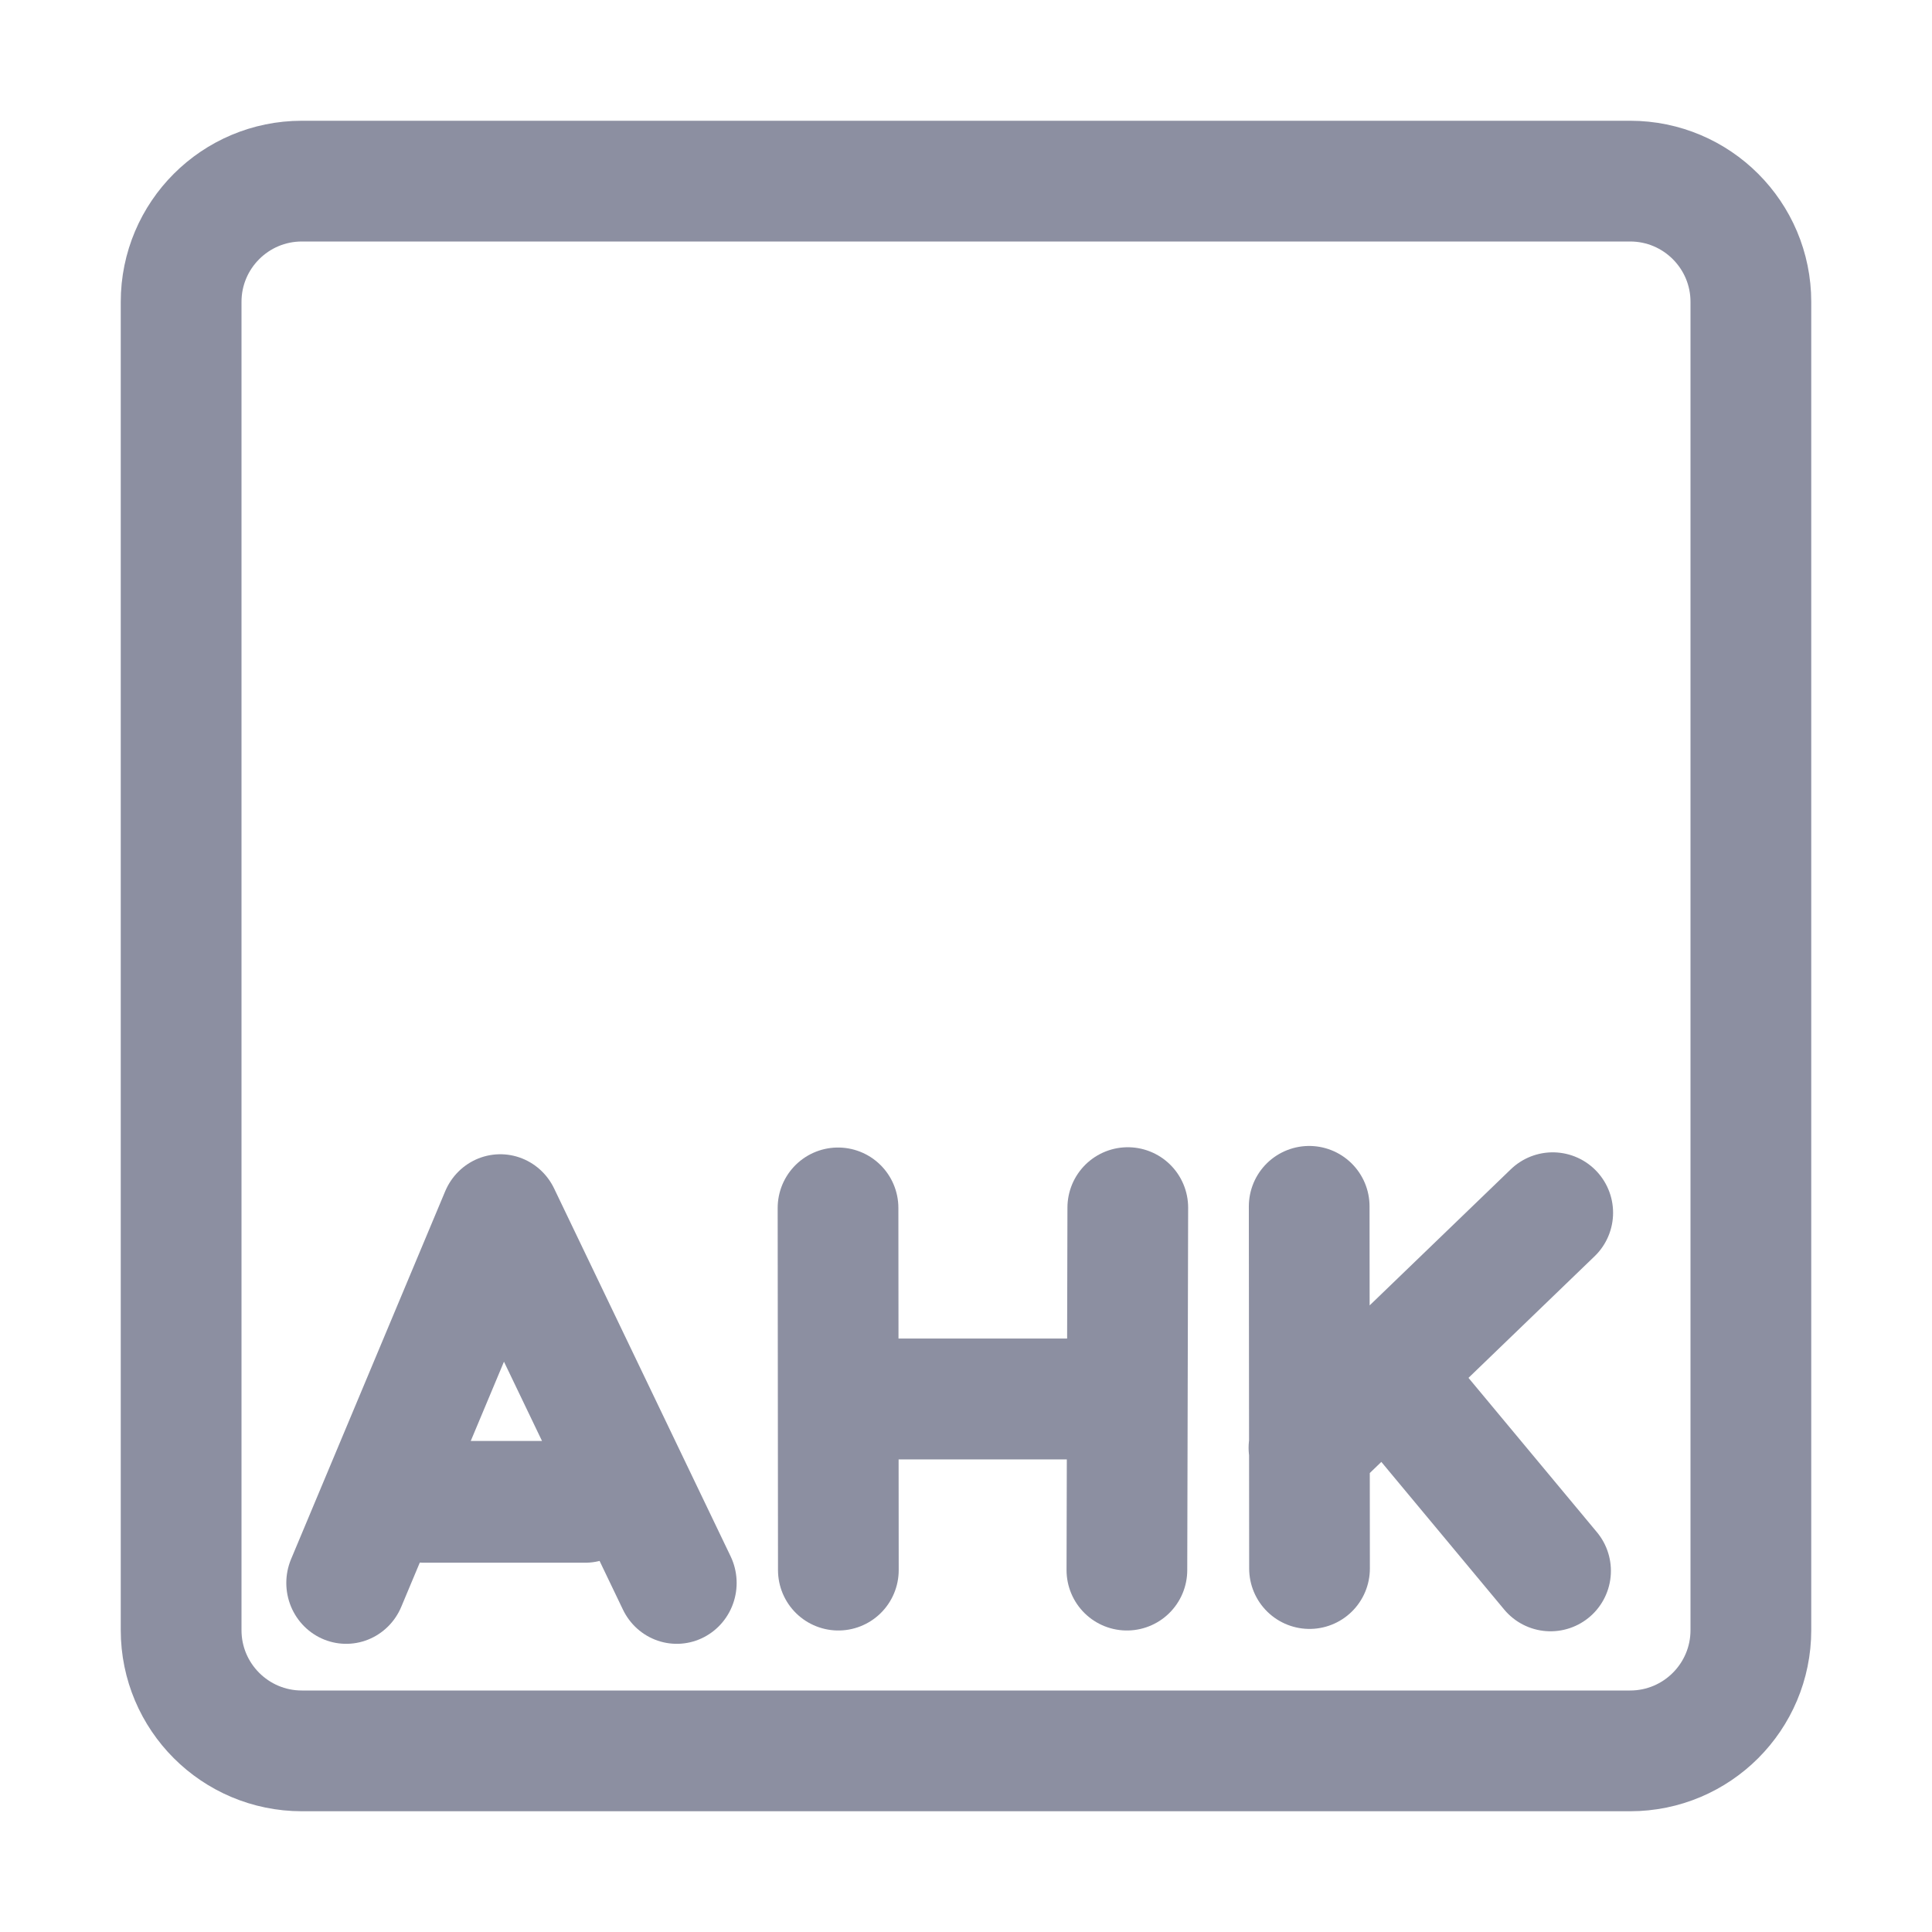
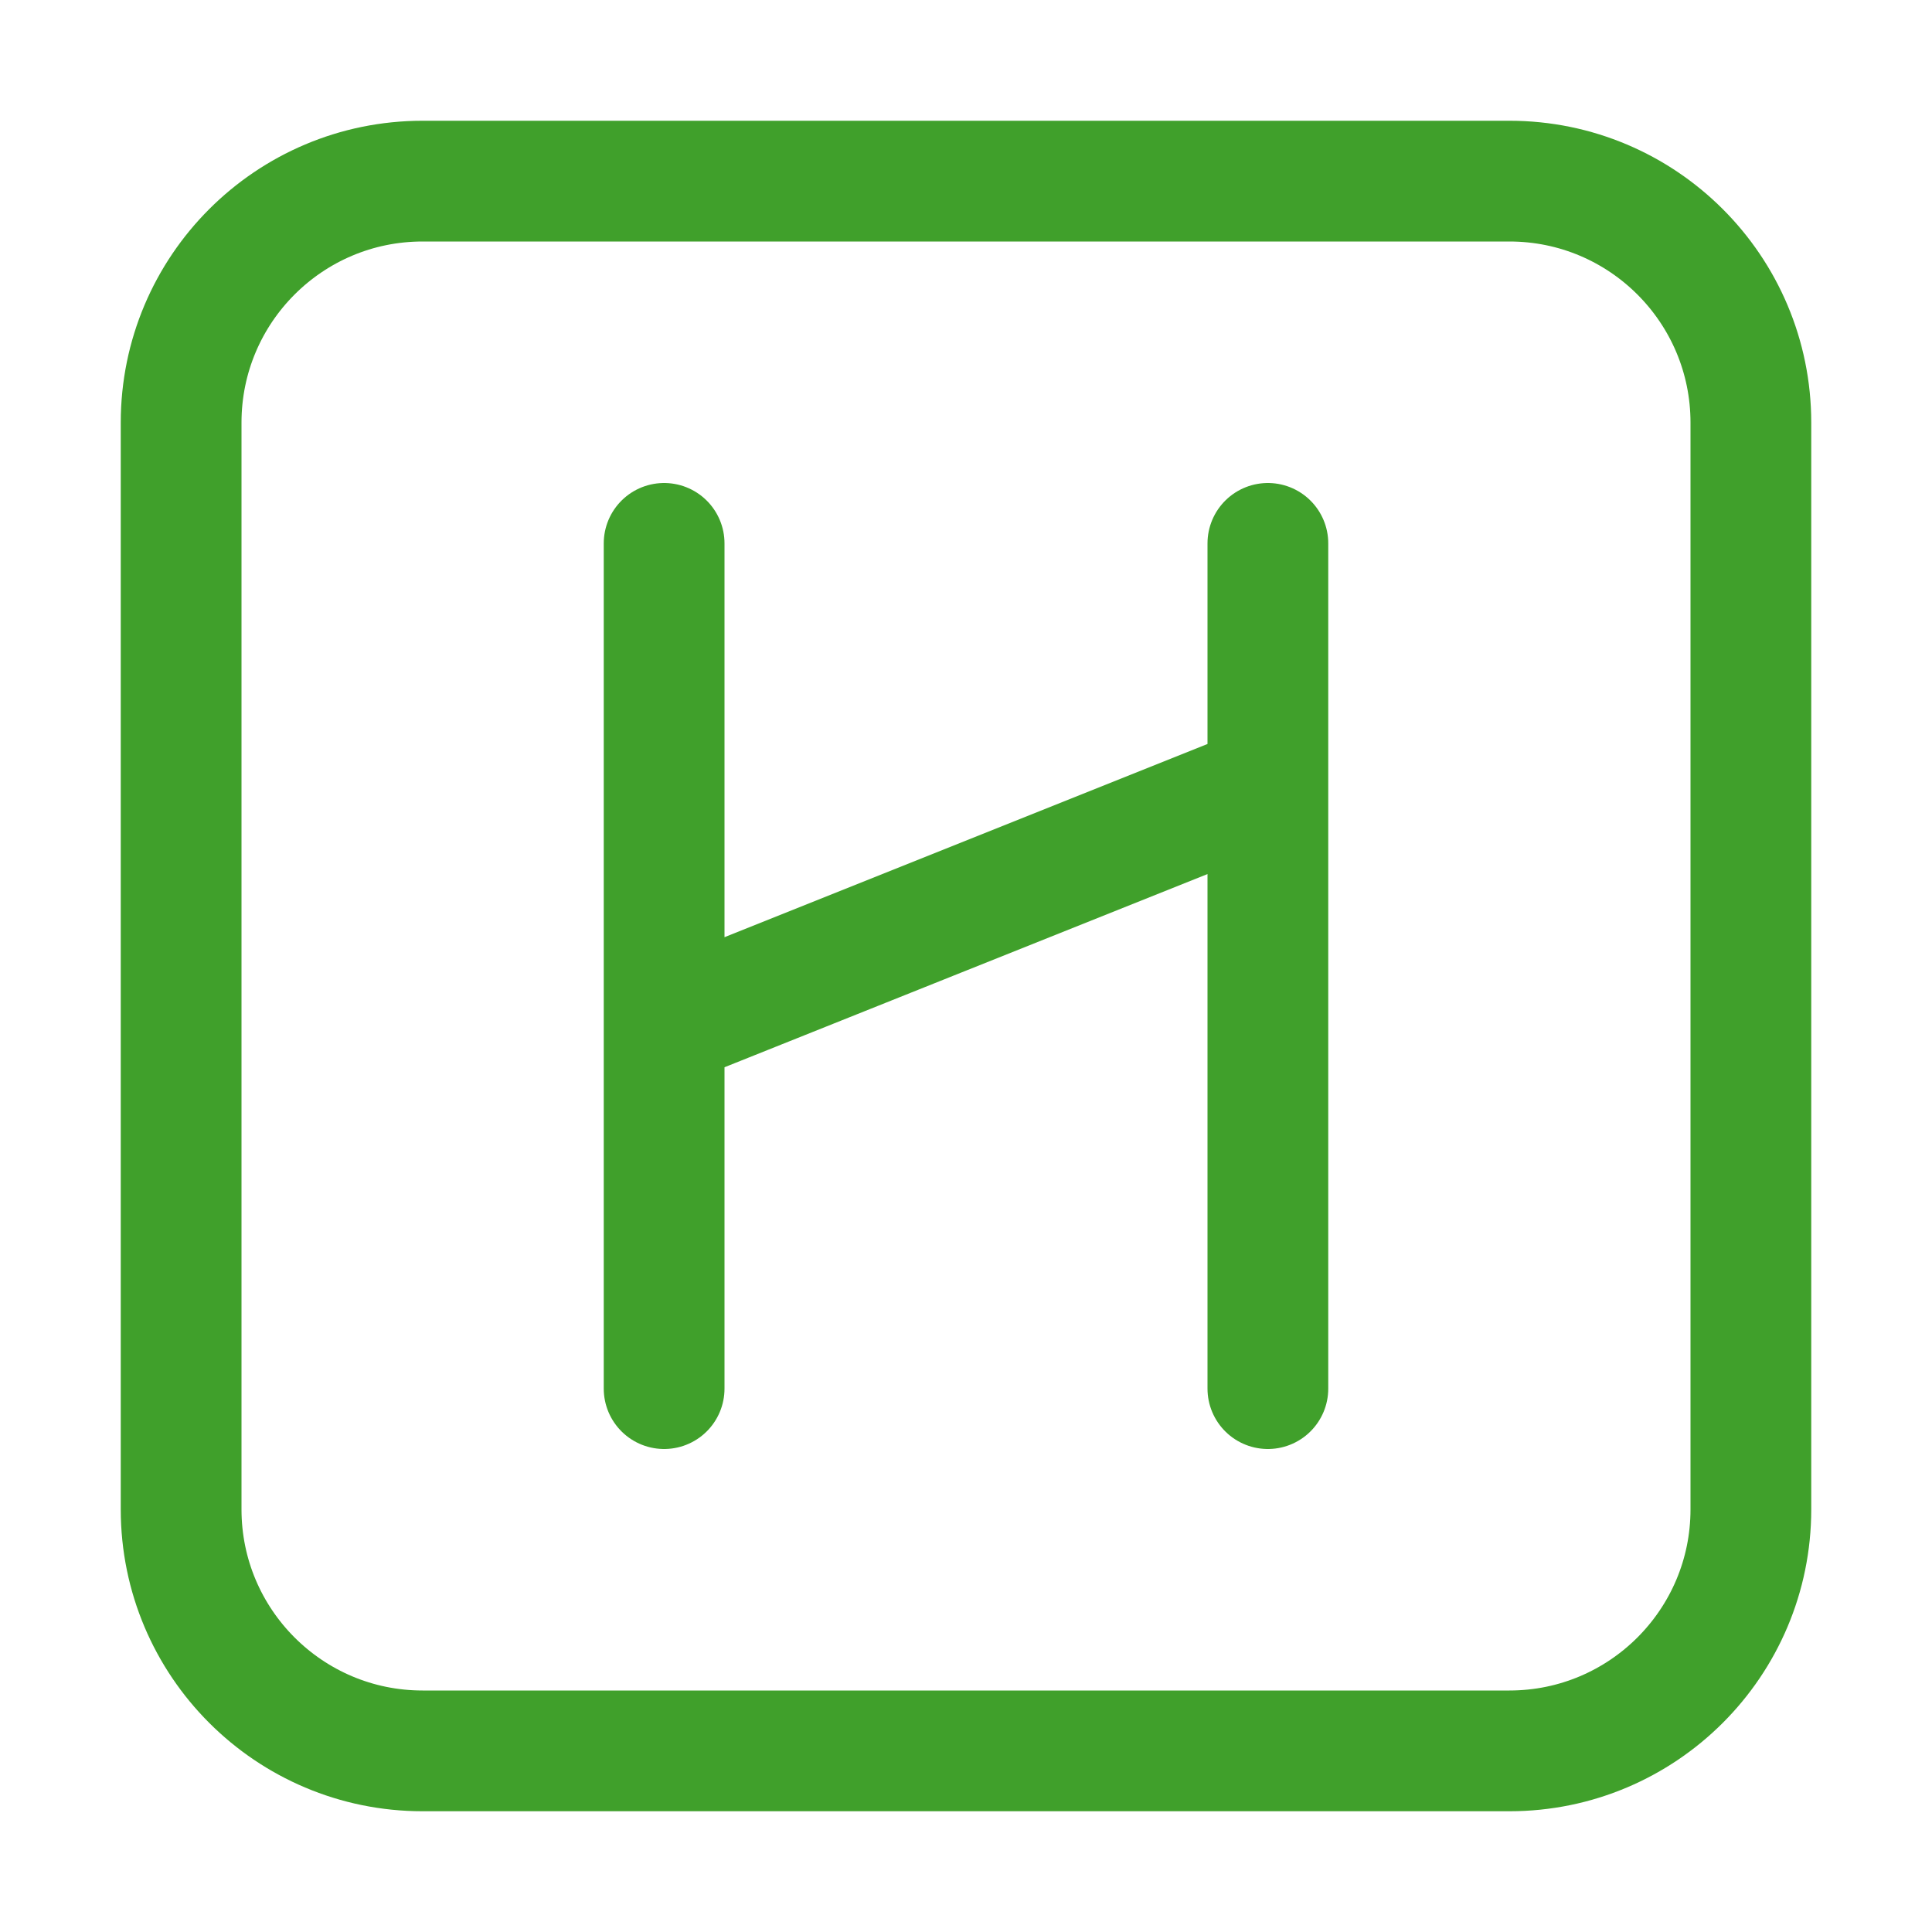
- <svg xmlns="http://www.w3.org/2000/svg" width="16" height="16" viewBox="0 0 16 16">
-   <rect width="13" height="13" x="1.5" y="1.5" fill="none" stroke="#8C8FA1" stroke-linecap="round" stroke-linejoin="round" rx="1" ry="1" />
-   <path fill="none" stroke="#8C8FA1" stroke-linecap="round" stroke-linejoin="round" stroke-width="2.536" d="M4.5 11.83 7.763 4.17 11.5 11.83M6.144 10.141H9.56" transform="matrix(.3911 0 0 .39765 1.107 8.405)" />
-   <path fill="none" stroke="#8C8FA1" stroke-linecap="round" stroke-linejoin="round" stroke-width="2.556" d="M4.5 11.83 4.493 4.17M10.629 4.164 10.61 11.83M4.987 8.211H9.439" transform="matrix(.39109 0 0 .39152 5.183 8.371)" />
-   <path fill="none" stroke="#8C8FA1" stroke-linecap="round" stroke-linejoin="round" stroke-width="2.556" d="M4.5 11.83 4.493 4.17M6.524 8.183 9.604 11.88M4.488 9.277 9.65 4.305" transform="matrix(.39109 0 0 .39152 9.085 8.358)" />
+ <svg xmlns="http://www.w3.org/2000/svg" width="16px" height="16px" viewBox="0 0 16 16" version="1.1">
+   <g id="autohotkey" stroke="none" stroke-width="1" fill="none" fill-rule="evenodd">
+     <rect id="Rectangle" stroke="#40A02B" x="1.5" y="1.5" width="13" height="13" rx="2" />
+     <path d="M5.5,4.5 L5.5,11.5 M5.5,8.5 L10.5,6.5 M10.5,4.5 L10.5,11.5" id="Combined-Shape" stroke="#40A02B" stroke-linecap="round" />
+   </g>
</svg>
